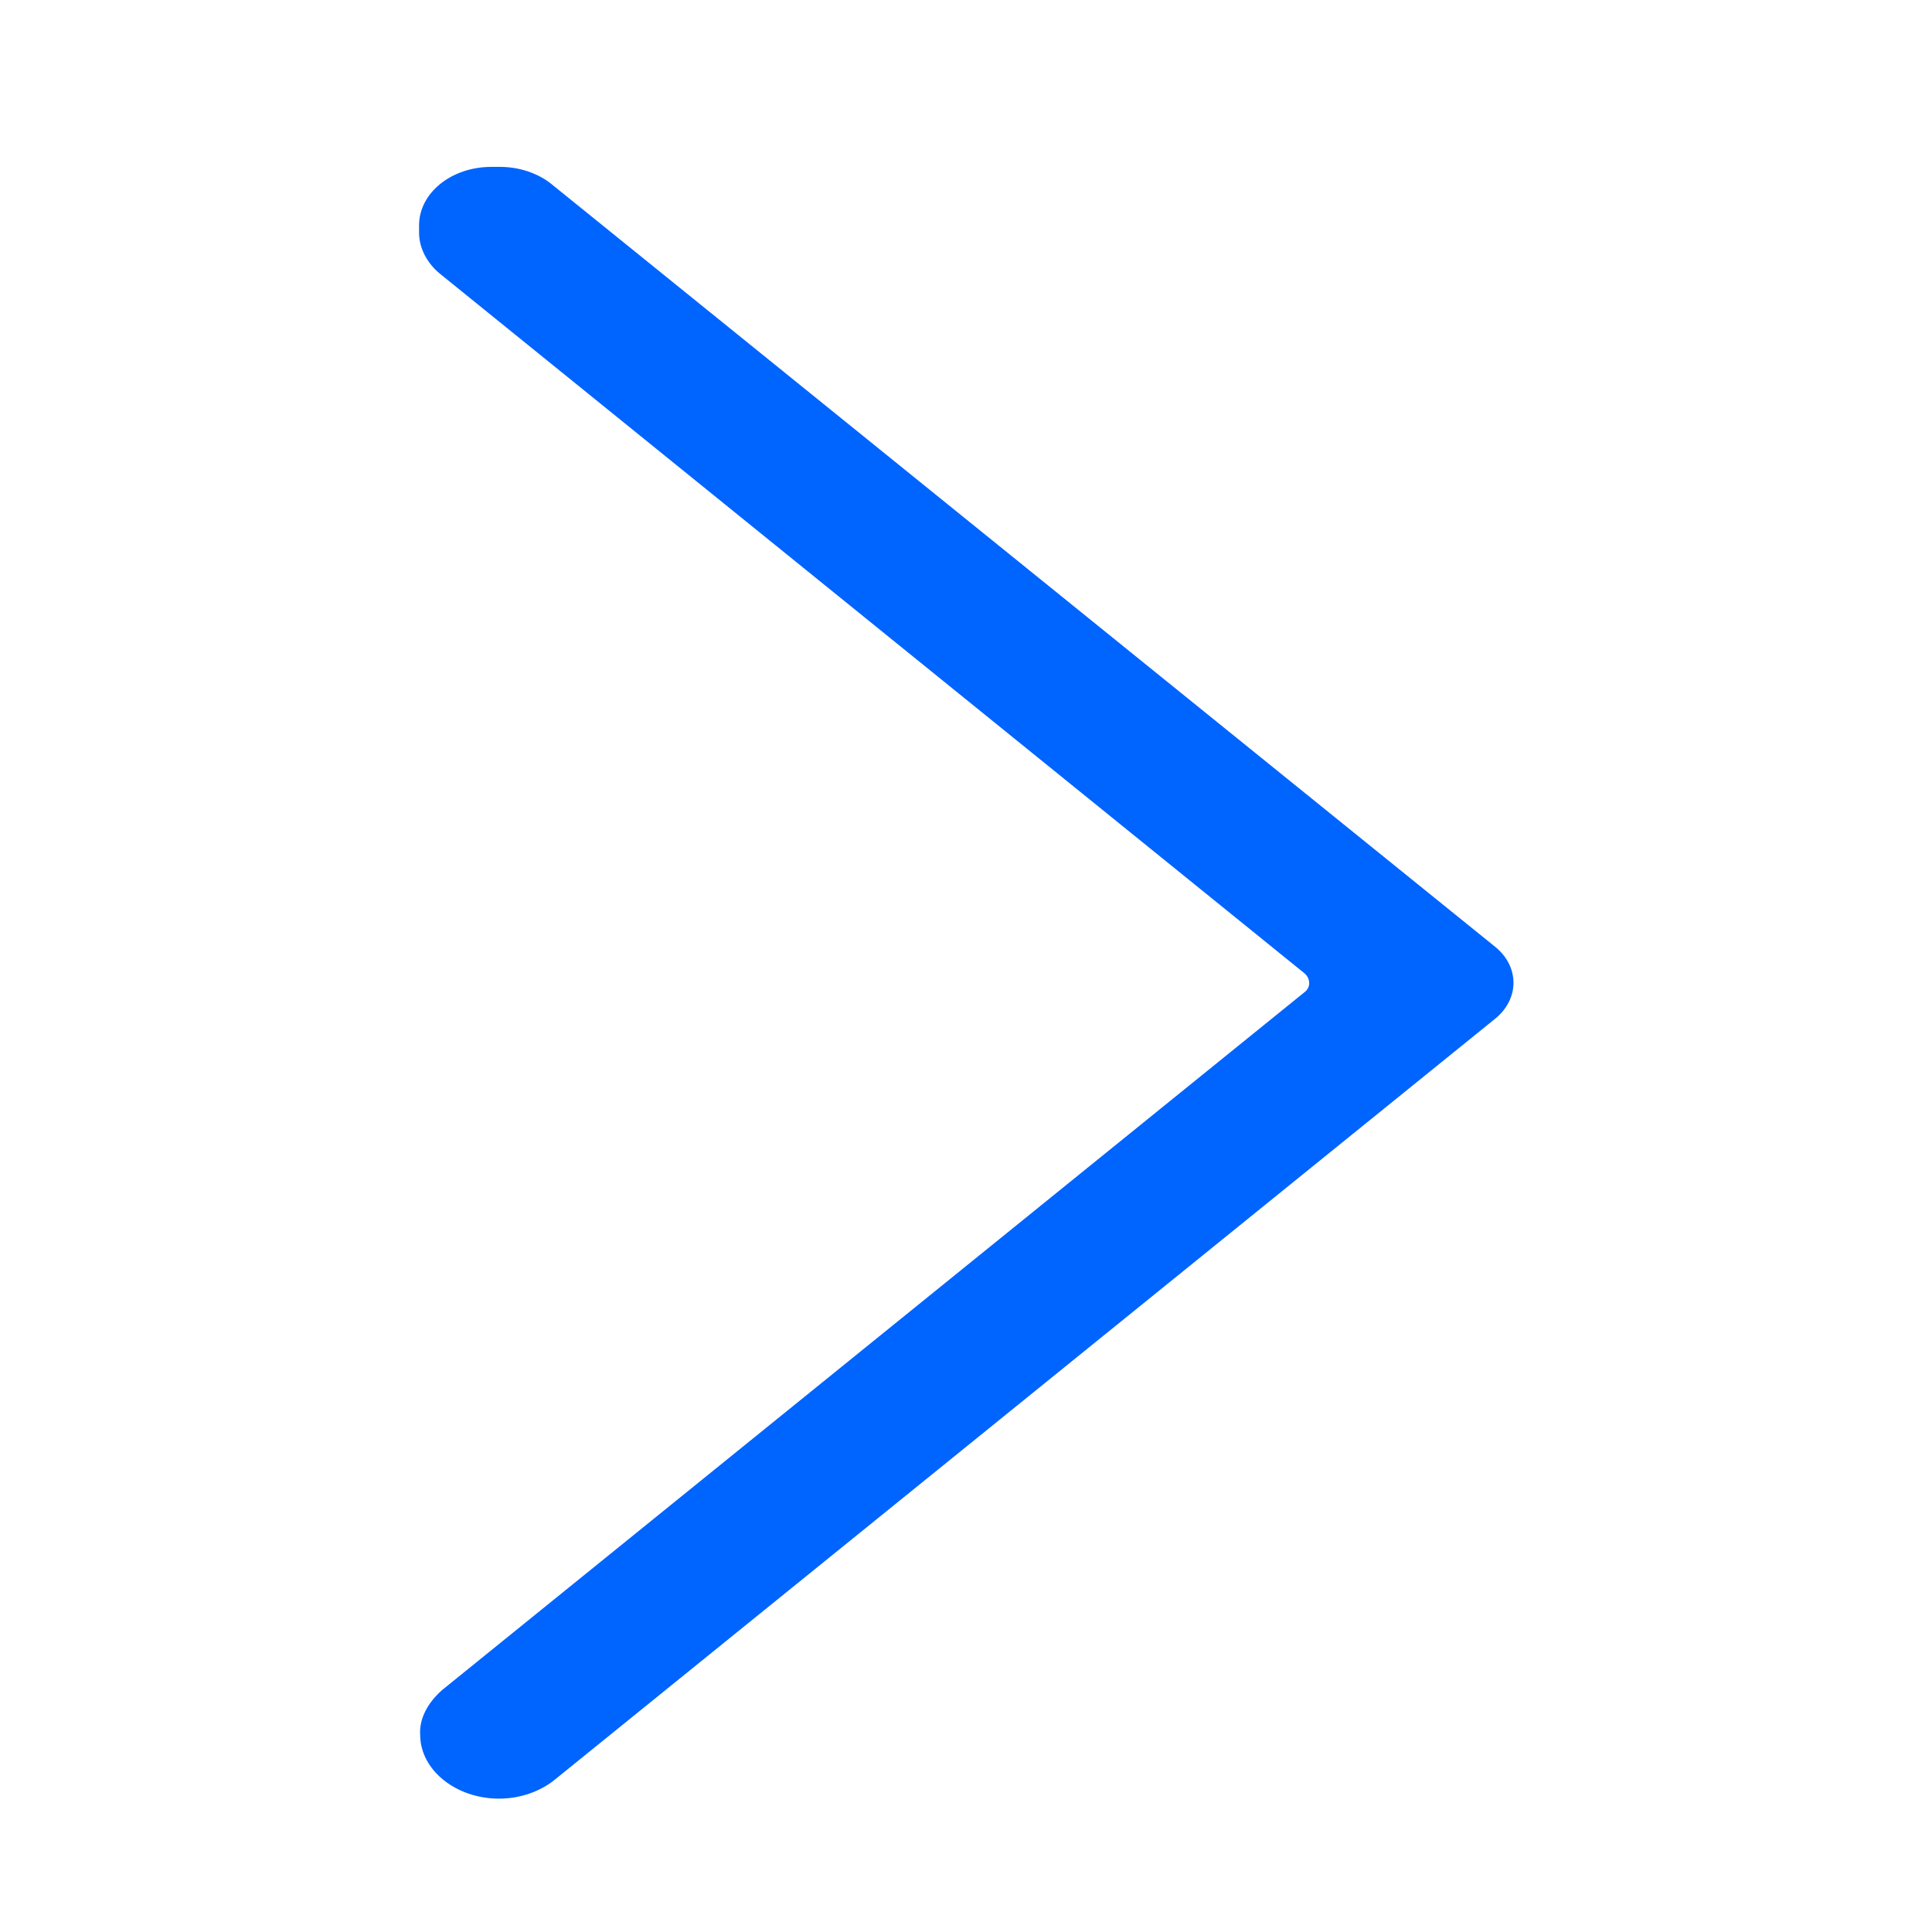
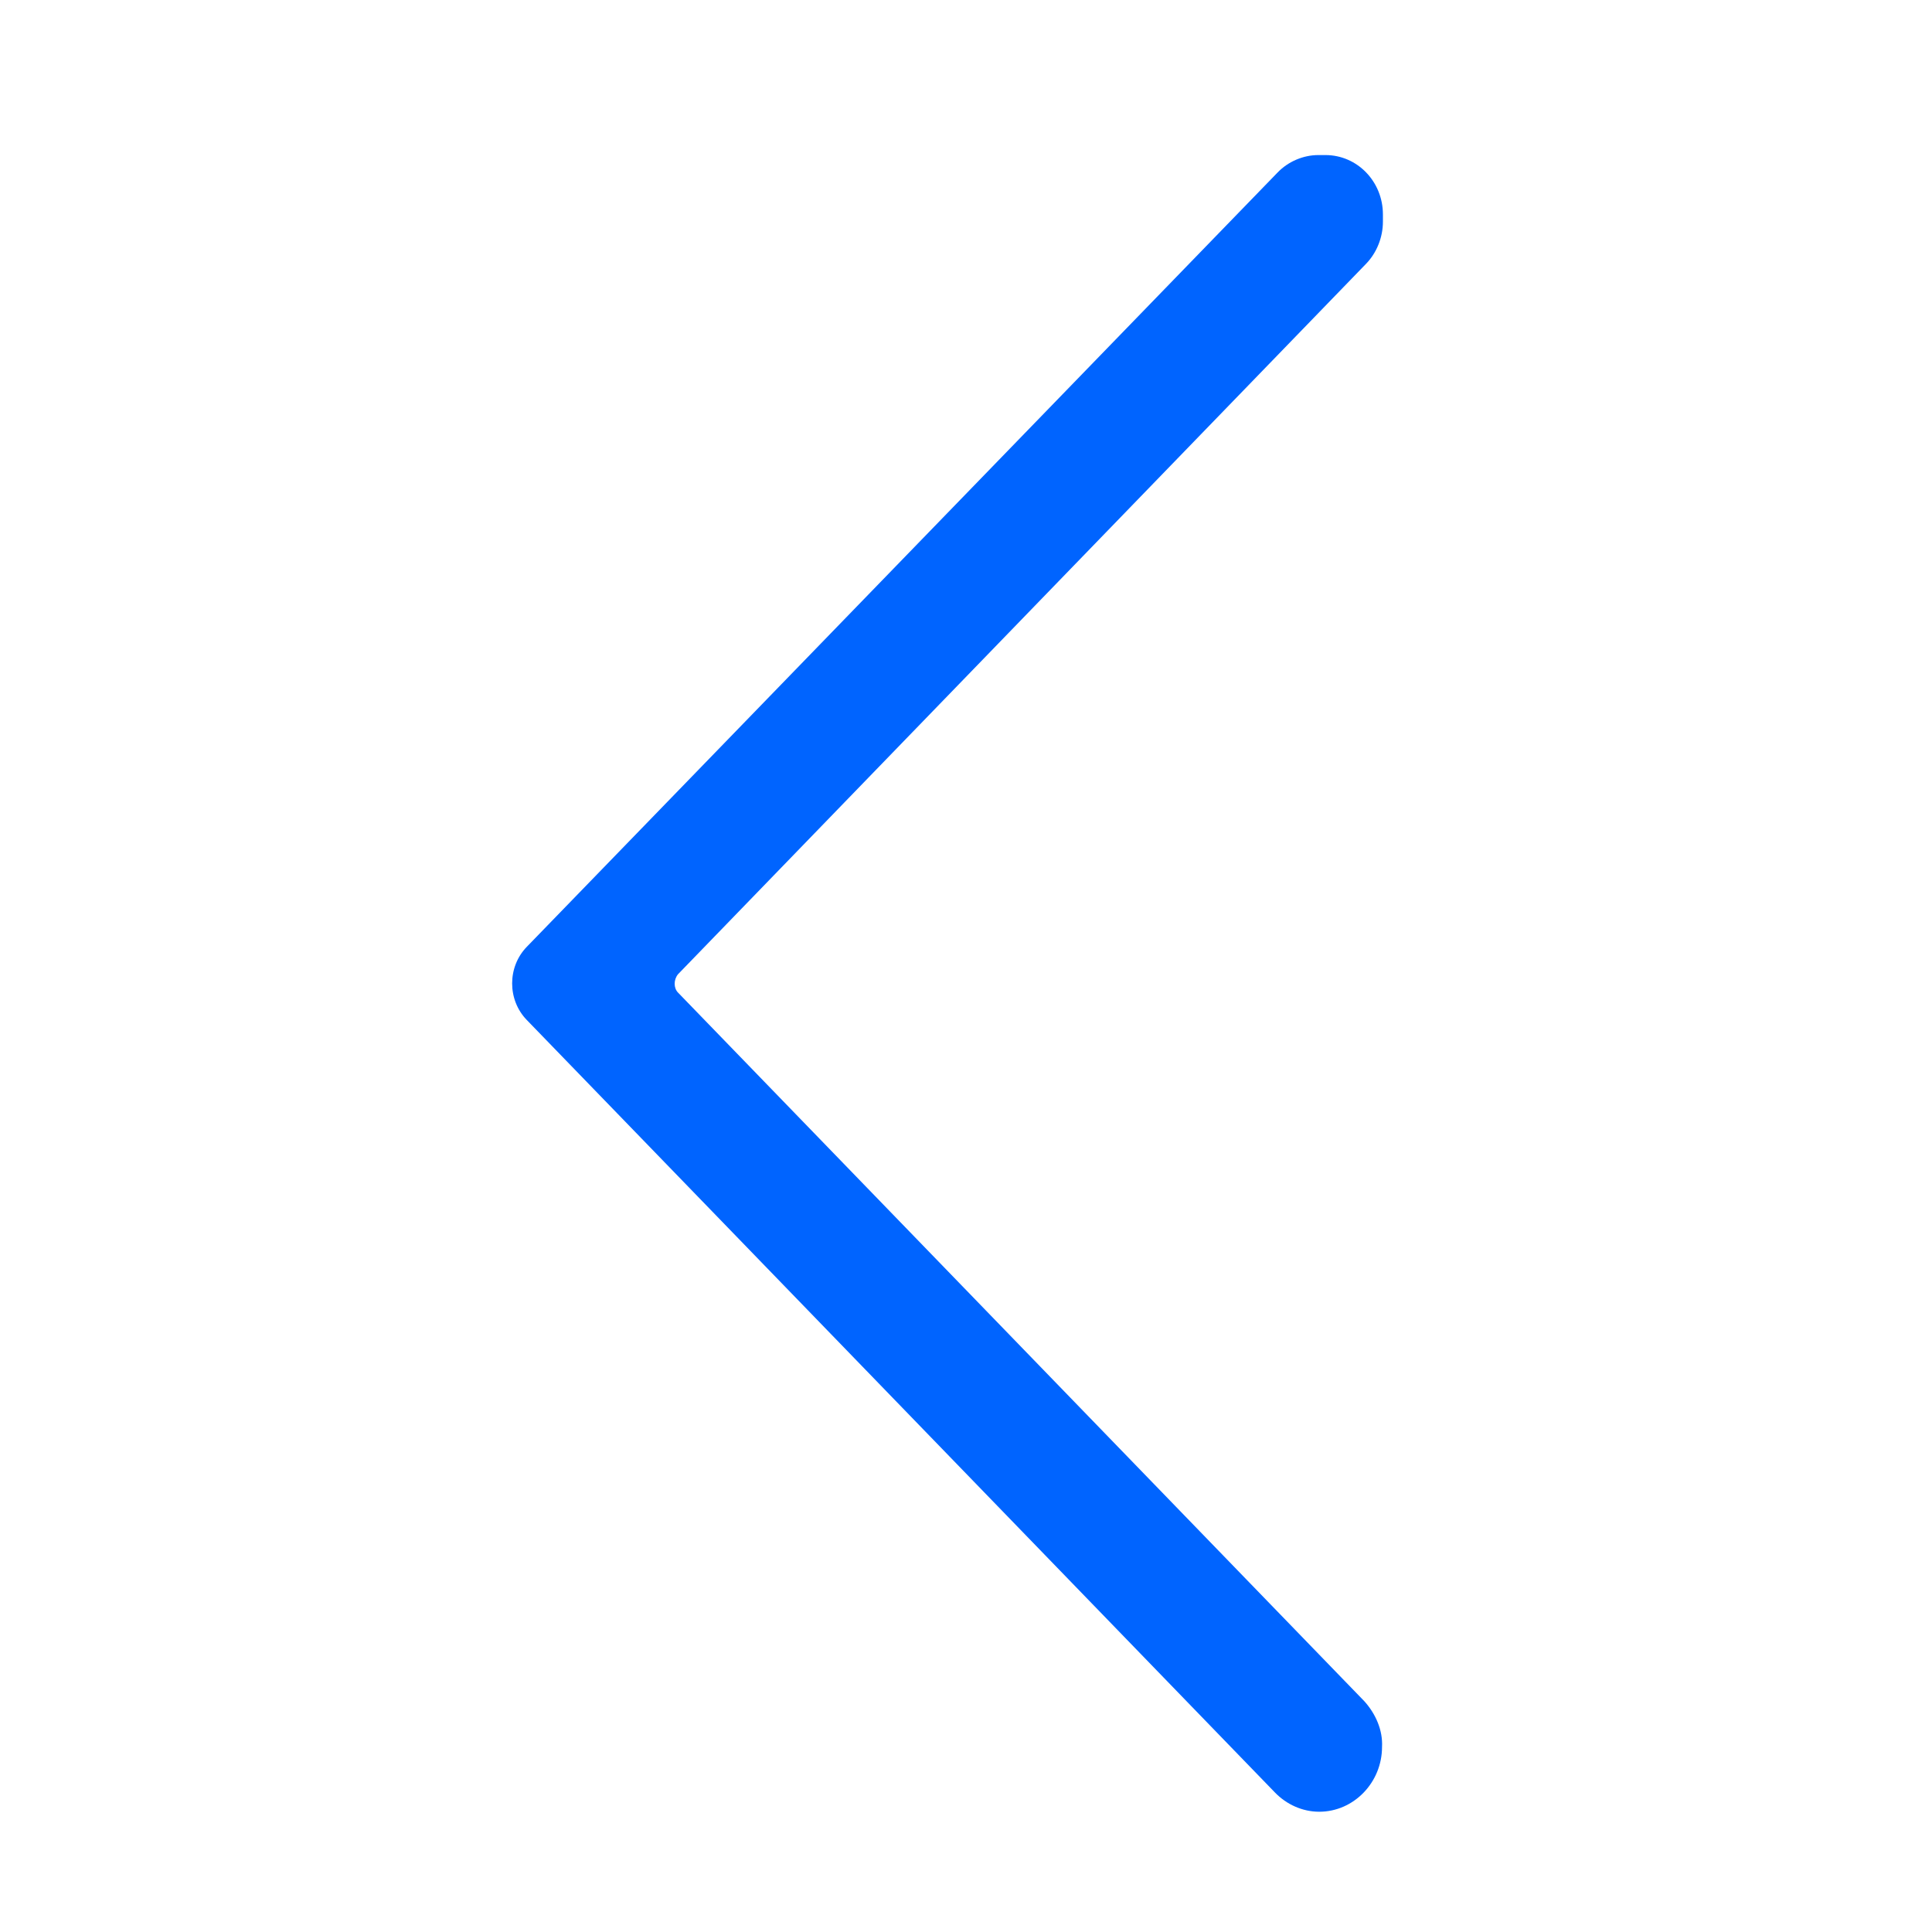
<svg xmlns="http://www.w3.org/2000/svg" t="1765075901095" class="icon" viewBox="0 0 163.84 163.84" version="1.1" p-id="8103" width="32" height="32" id="svg1">
  <defs id="defs1" />
-   <path d="M 37.518,143.3 110.672,84.104 c 0.471,-0.381 0.471,-1.068 0,-1.526 L 37.329,23.23 c -1.131,-0.915 -1.791,-2.212 -1.791,-3.509 l 1e-5,-0.61 c 0,-2.746 2.734,-4.958 6.128,-4.958 h 0.754 c 1.603,0 3.205,0.534 4.336,1.449 l 80.036,64.688 c 2.074,1.678 2.074,4.424 0,6.103 L 47.039,150.929 c -1.226,0.992 -2.922,1.602 -4.714,1.602 v 0 c -3.677,0 -6.693,-2.441 -6.693,-5.416 v 0 c -0.094,-1.373 0.66,-2.746 1.885,-3.814 z" p-id="8104" fill="#0064ff" id="path1" style="stroke-width:0.15" />
+   <path d="M 115.701,144.27 57.495,84.171 c -0.375,-0.387 -0.375,-1.084 0,-1.549 L 115.851,22.367 c 0.9,-0.929 1.425,-2.246 1.425,-3.563 v -0.62 c 0,-2.788 -2.175,-5.034 -4.875,-5.034 h -0.6 c -1.275,0 -2.55,0.542 -3.45,1.472 L 44.669,80.298 c -1.65,1.704 -1.65,4.492 0,6.196 l 63.456,65.521 c 0.975,1.007 2.325,1.626 3.75,1.626 v 0 c 2.925,0 5.326,-2.478 5.326,-5.499 v 0 c 0.075,-1.394 -0.525,-2.788 -1.5,-3.872 z" p-id="8104" fill="#0064ff" id="path1" style="stroke-width:0.135" />
</svg>
